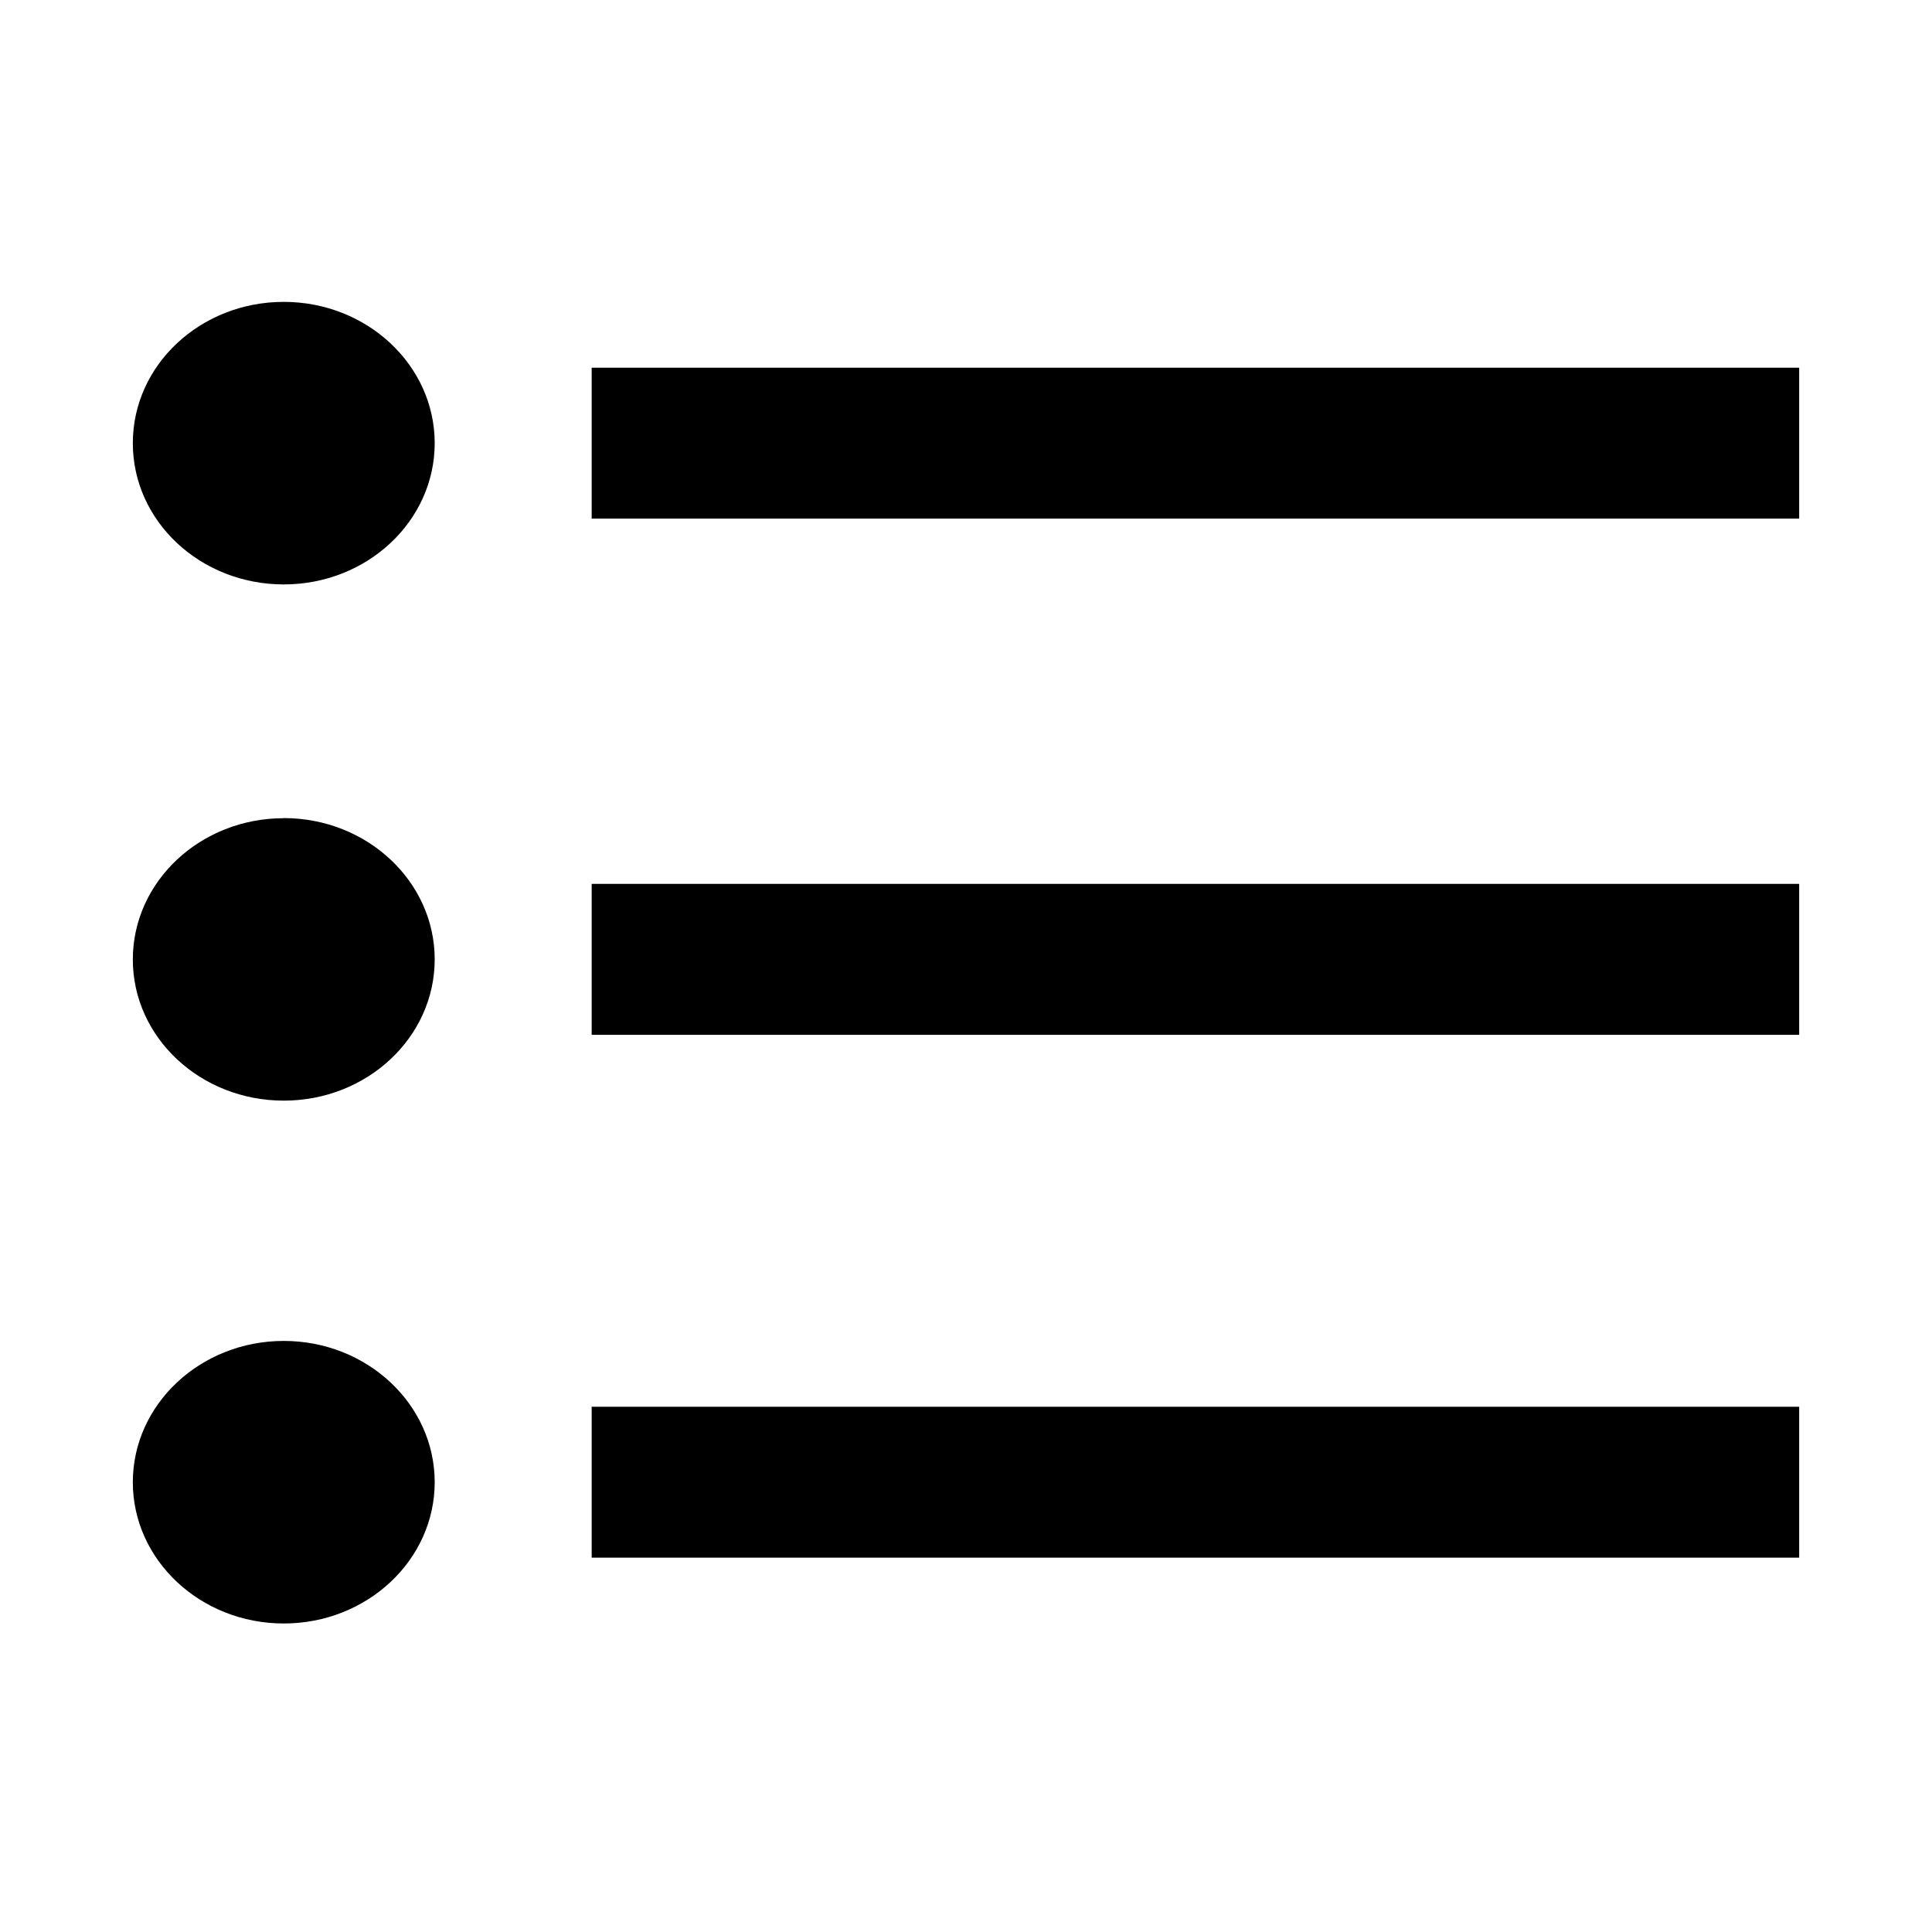
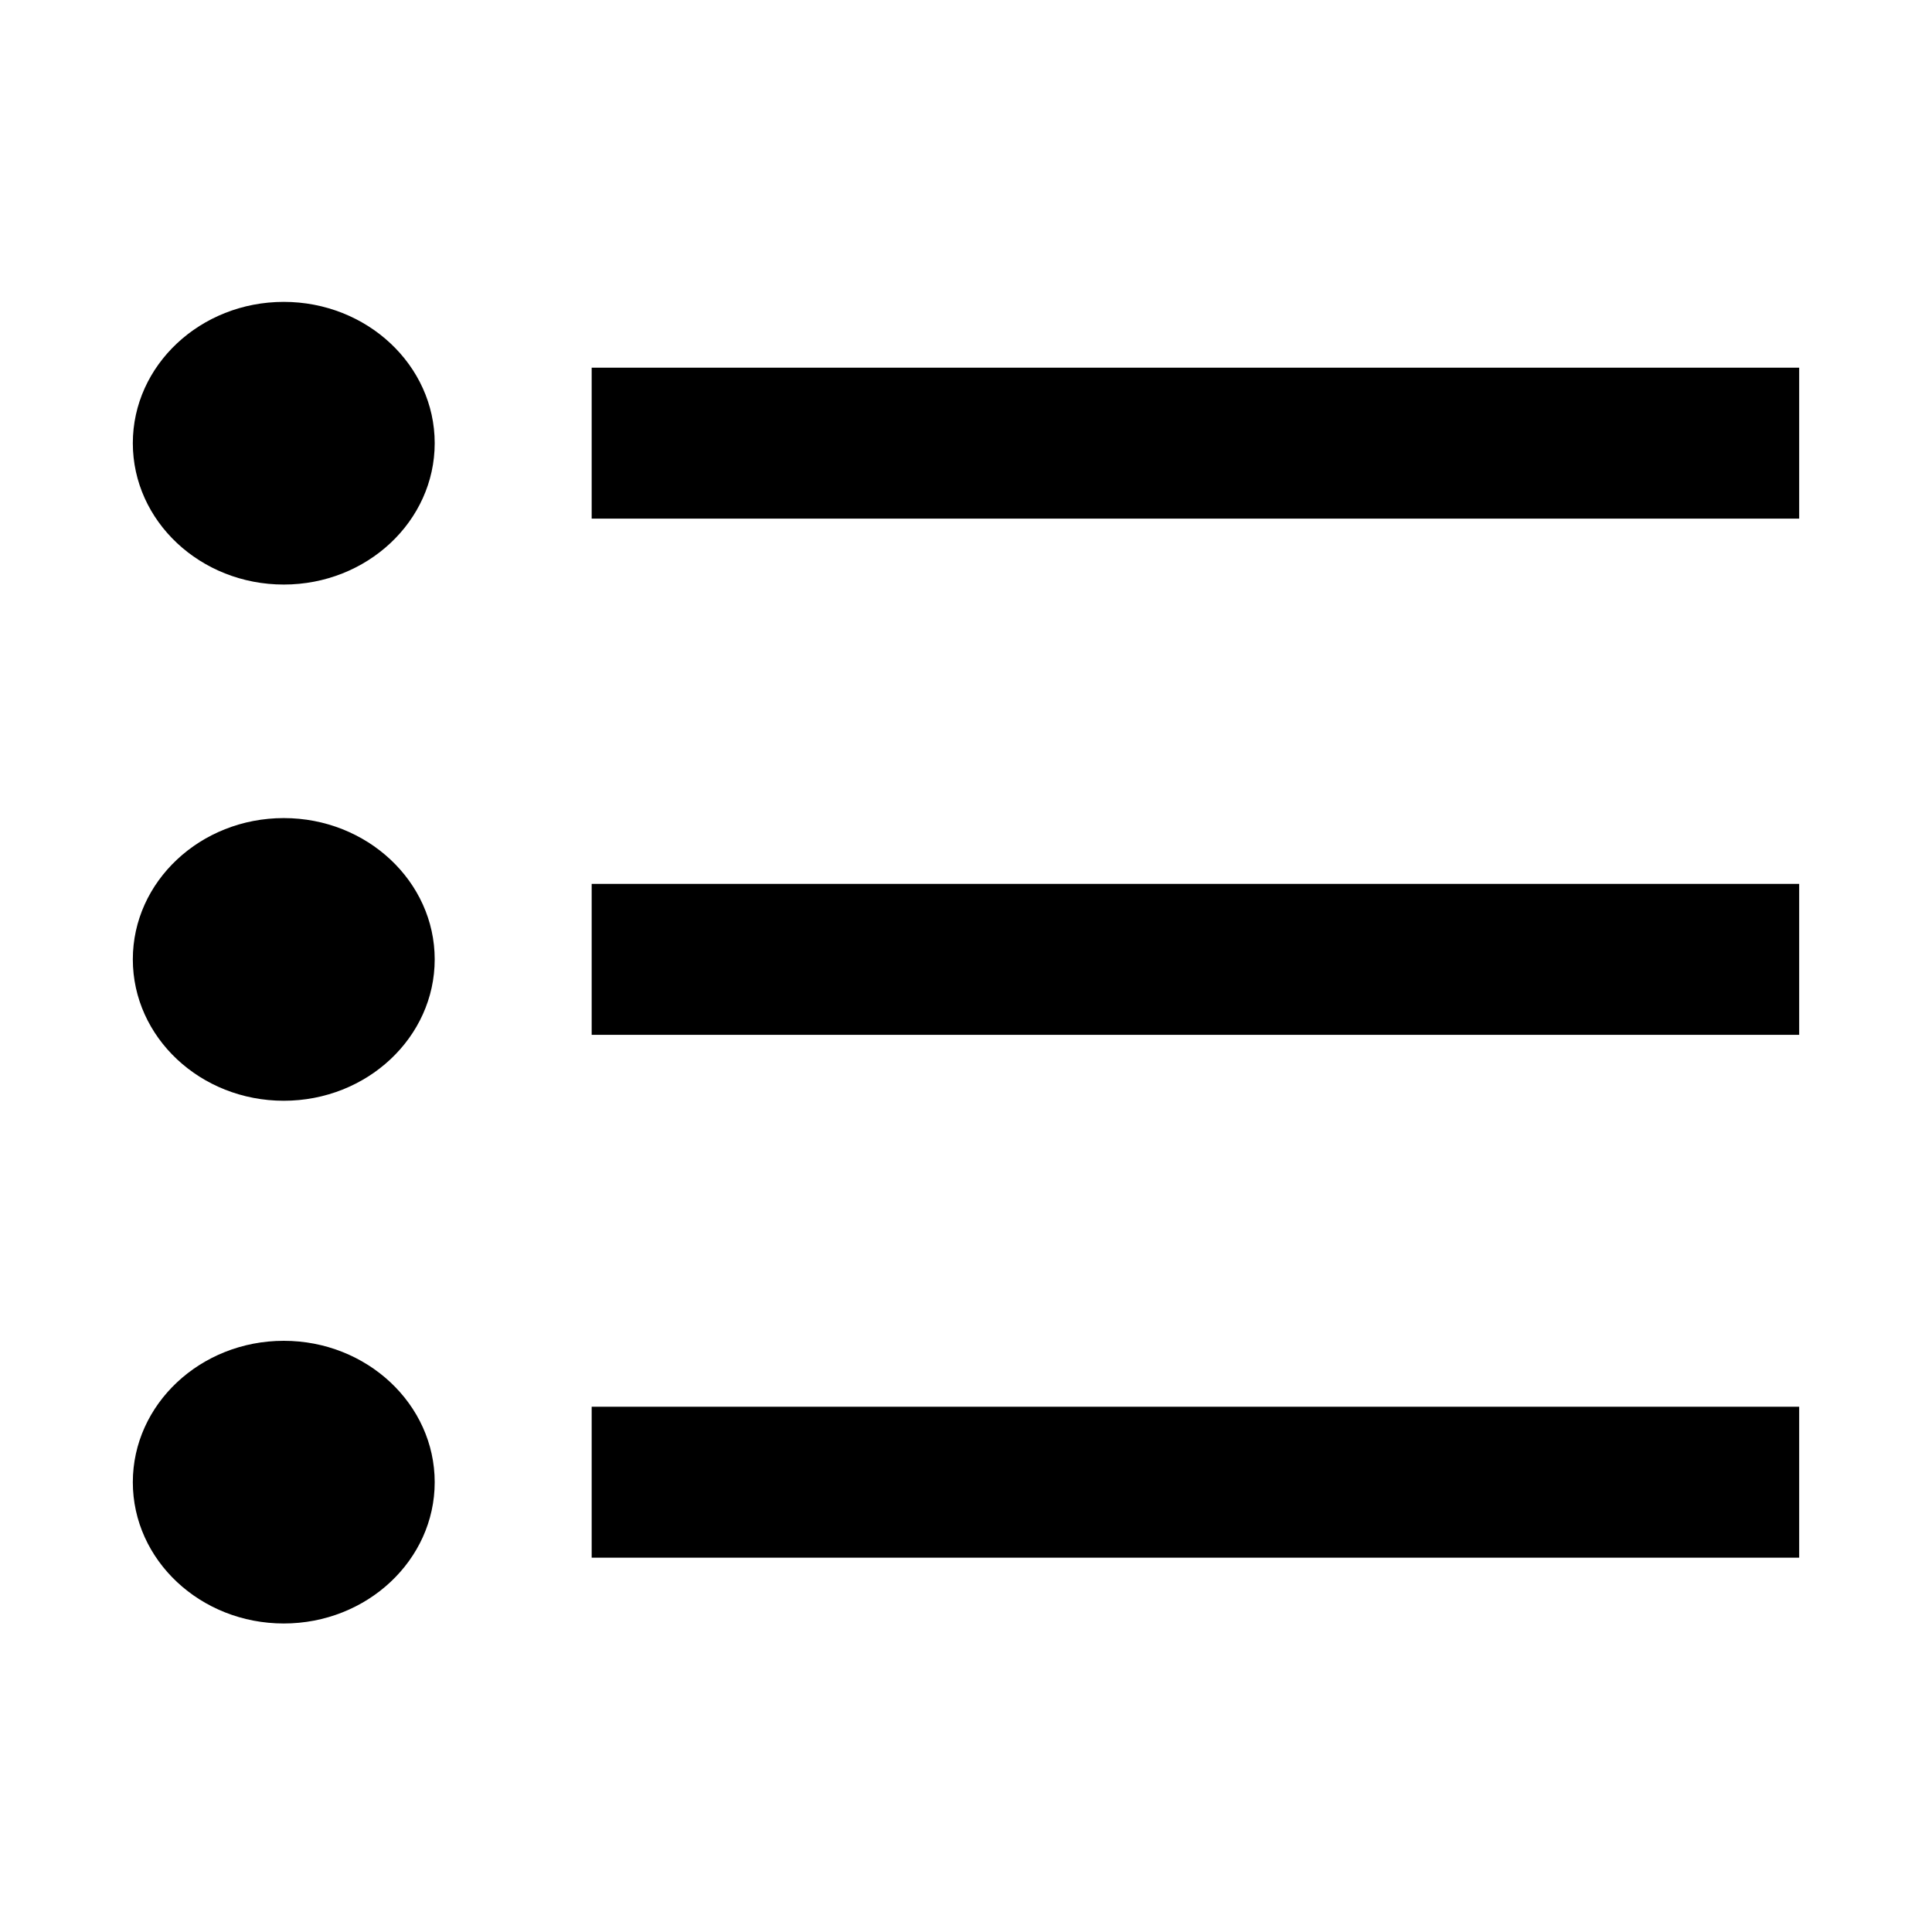
- <svg xmlns="http://www.w3.org/2000/svg" width="16" height="16" viewBox="0 0 16 16">
-   <path d="M4.9 3.045h10v1.25h-10zm0 4.275h10v1.25h-10zm0 4.33h10v1.25h-10zM2.35 2.5c.69 0 1.25.525 1.25 1.17 0 .646-.56 1.17-1.25 1.17S1.1 4.317 1.1 3.67 1.66 2.5 2.35 2.5m0 4.275c.69 0 1.25.525 1.25 1.17 0 .646-.56 1.17-1.25 1.17S1.1 8.592 1.1 7.946s.56-1.17 1.25-1.17m0 4.329c.69 0 1.25.525 1.25 1.17s-.56 1.17-1.25 1.17-1.25-.525-1.25-1.17.56-1.17 1.25-1.17" />
+ <svg xmlns="http://www.w3.org/2000/svg" width="16" height="16" viewBox="0 0 16 16" fill="none">
+   <path d="M4.9 3.045H14.9V4.295H4.9V3.045Z" fill="currentColor" />
+   <path d="M4.9 7.32H14.9V8.57H4.9V7.32Z" fill="currentColor" />
+   <path d="M4.9 11.65H14.9V12.9H4.9V11.65Z" fill="currentColor" />
+   <path d="M2.35 2.5C3.039 2.5 3.6 3.025 3.6 3.67C3.6 4.316 3.039 4.841 2.35 4.841C1.66 4.841 1.1 4.316 1.1 3.67C1.1 3.025 1.66 2.5 2.35 2.5Z" fill="currentColor" />
+   <path d="M2.35 6.775C3.039 6.775 3.6 7.3 3.6 7.945C3.6 8.591 3.039 9.116 2.35 9.116C1.66 9.116 1.1 8.591 1.1 7.945C1.1 7.3 1.66 6.775 2.35 6.775Z" fill="currentColor" />
+   <path d="M2.35 11.104C3.039 11.104 3.6 11.63 3.6 12.275C3.6 12.92 3.039 13.445 2.35 13.445C1.66 13.445 1.1 12.92 1.1 12.275C1.1 11.63 1.66 11.104 2.35 11.104Z" fill="currentColor" />
</svg>
